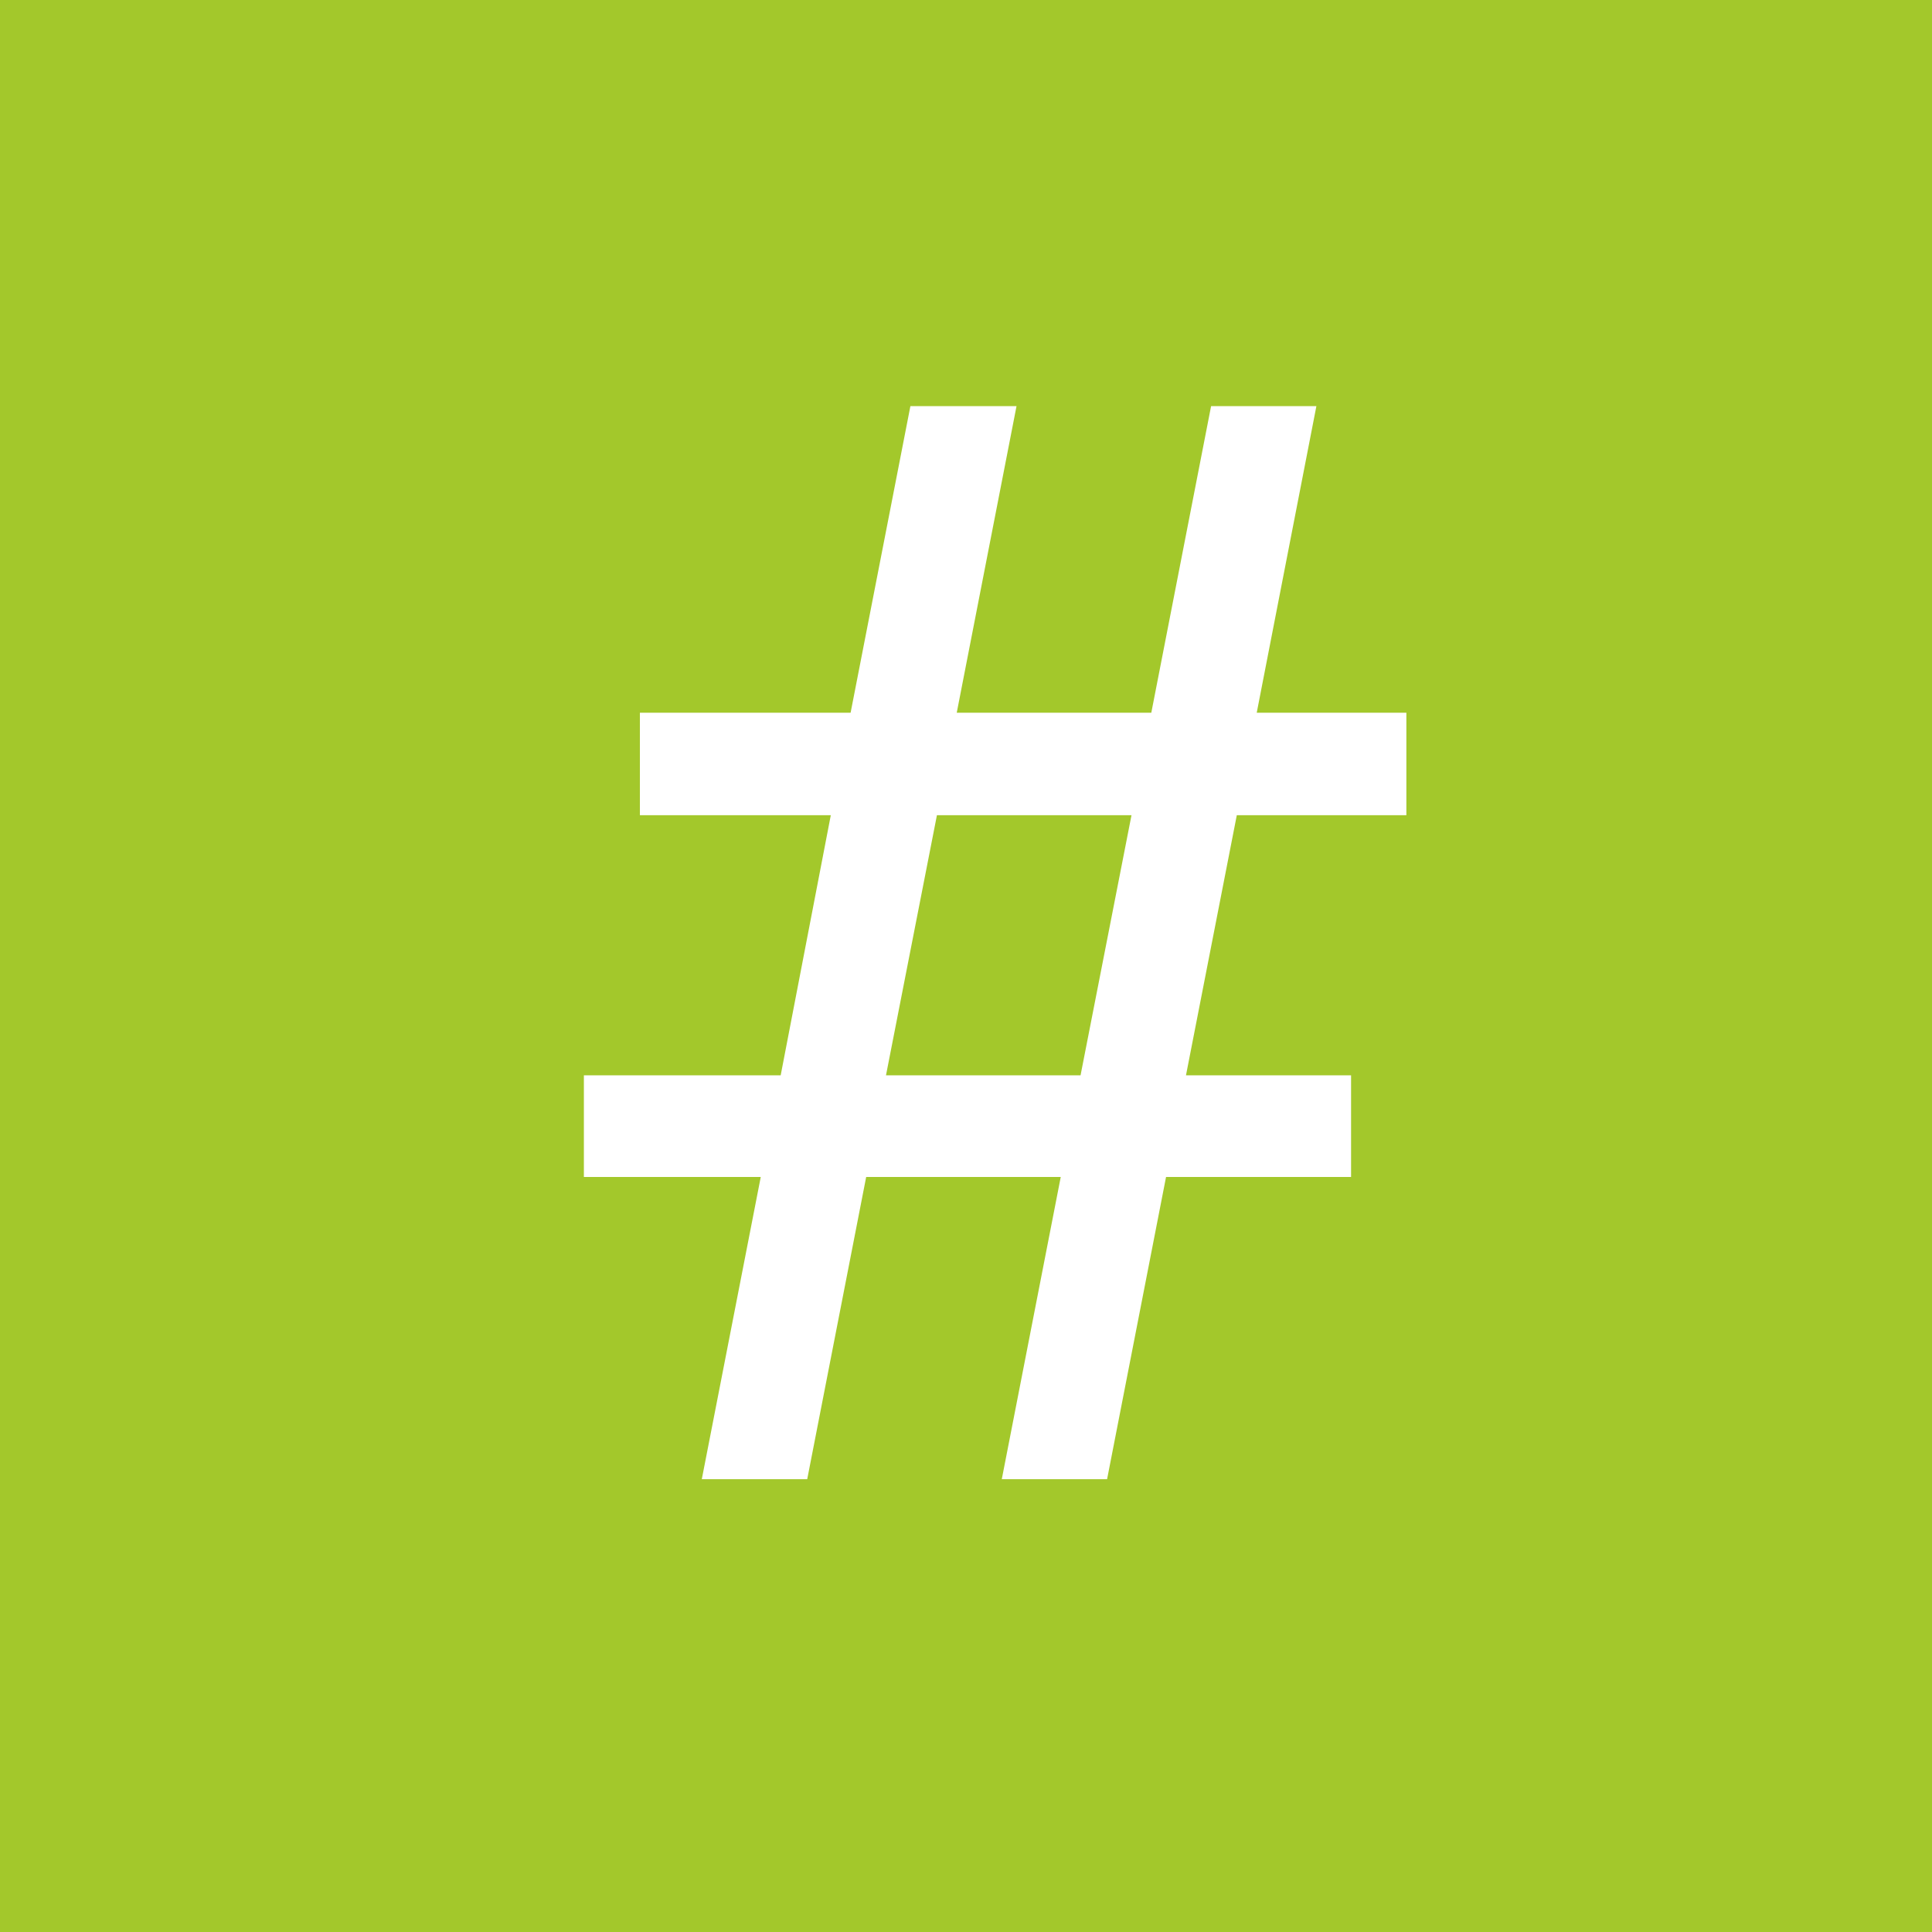
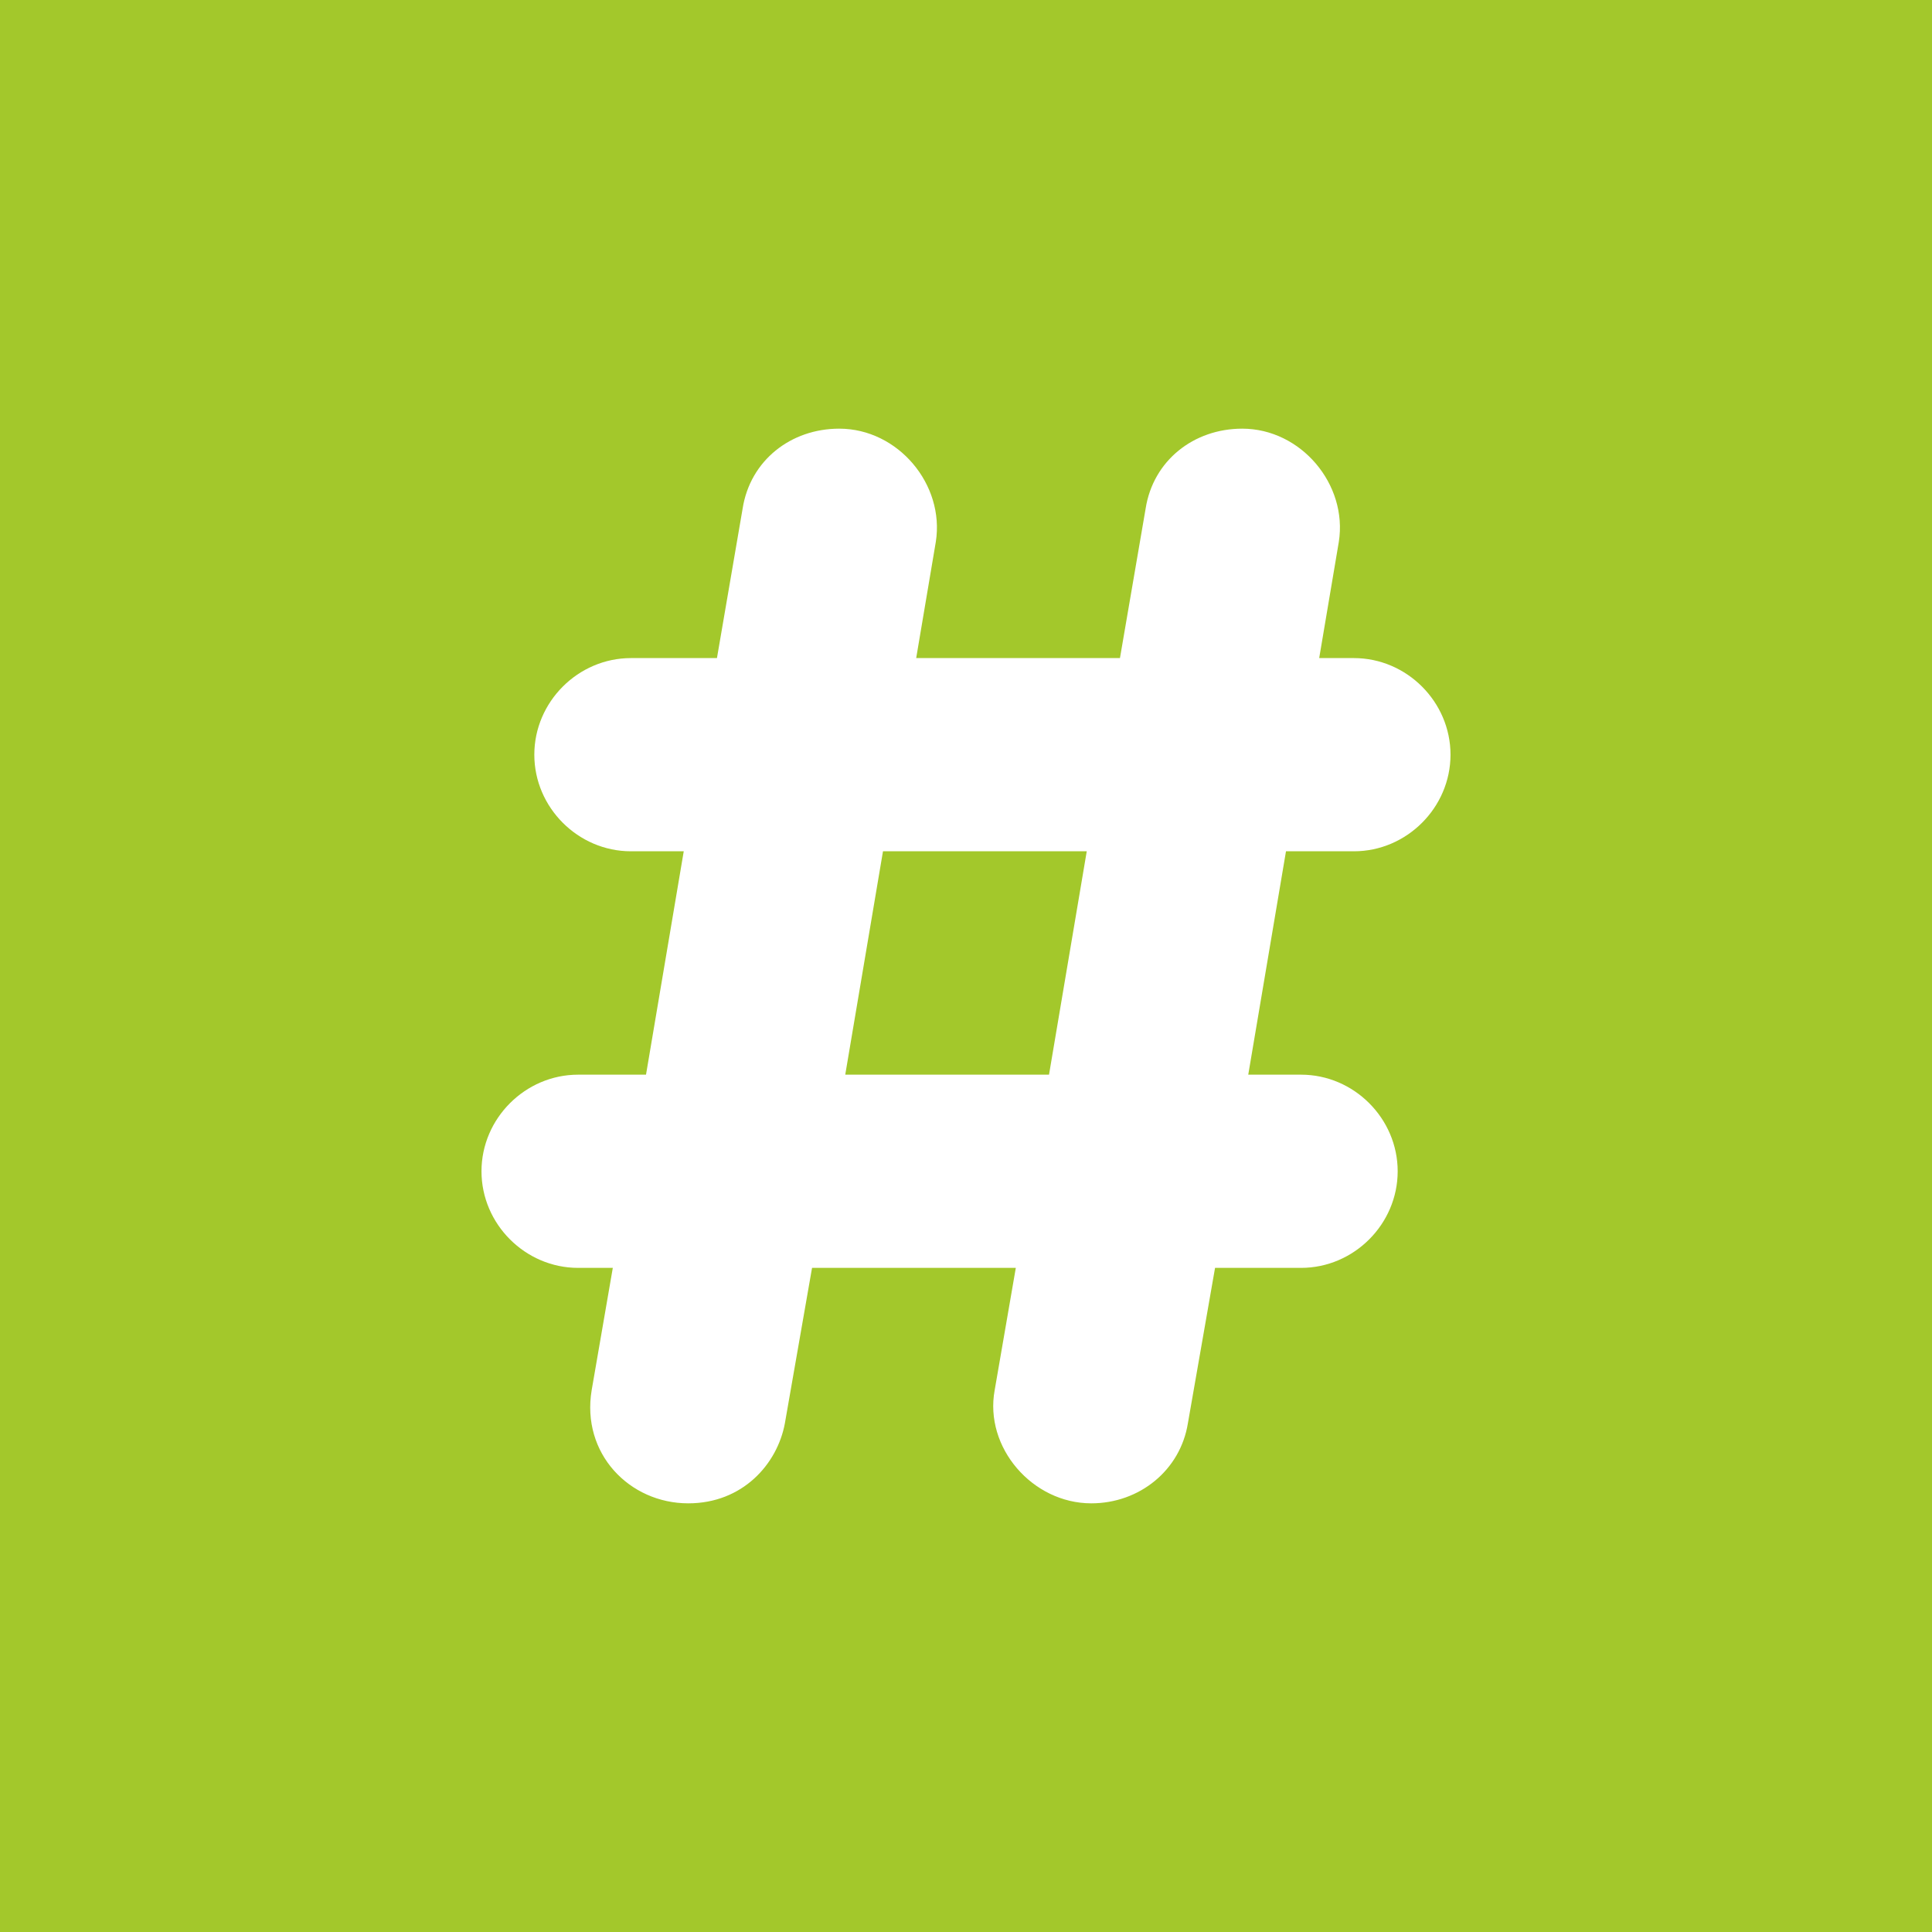
- <svg xmlns="http://www.w3.org/2000/svg" width="256px" height="256px" viewBox="0 0 256 256" version="1.1">
-   <defs />
-   <g id="Page-1" stroke="none" stroke-width="1" fill="none" fill-rule="evenodd">
-     <g id="Rectangle-1-+-#">
-       <rect id="Rectangle-1" fill="#A3C82B" x="0" y="0" width="256" height="256" />
-       <text id="#" font-family="Roboto" font-size="200" font-weight="normal" fill="#FFFFFF">
-         <tspan x="65.744" y="196">#</tspan>
-       </text>
-     </g>
+ <svg xmlns="http://www.w3.org/2000/svg" version="1.1" id="Layer_1" x="0px" y="0px" viewBox="0 0 256 256" style="enable-background:new 0 0 256 256;" xml:space="preserve">
+   <style type="text/css">
+ 	.st0{fill:#A3C82B;}
+ 	.st1{enable-background:new    ;}
+ 	.st2{fill:#FFFFFF;}
+ </style>
+   <rect id="Rectangle-1" x="0" class="st0" width="256" height="256">
+ </rect>
+   <g class="st1">
+     <path class="st2" d="M81.2,168h-4.6c-7,0-12.8-5.8-12.8-12.8c0-7,5.8-12.8,12.8-12.8h9l5-29.6h-7c-7,0-12.8-5.8-12.8-12.8   c0-7,5.8-12.8,12.8-12.8H95l3.4-19.8c1-6.4,6.4-10.6,12.8-10.6c7.8,0,14,7.4,12.8,15l-2.6,15.4h27l3.4-19.8   c1-6.4,6.4-10.6,12.8-10.6c7.8,0,14,7.4,12.8,15l-2.6,15.4h4.6c7,0,12.8,5.8,12.8,12.8c0,7-5.8,12.8-12.8,12.8h-9l-5,29.6h7   c7,0,12.8,5.8,12.8,12.8c0,7-5.8,12.8-12.8,12.8H161l-3.6,20.6c-1,6.2-6.4,10.6-12.8,10.6c-7.8,0-14.2-7.4-12.8-15l2.8-16.2h-27   l-3.6,20.6c-1,5.4-5.6,10.6-12.8,10.6c-7.8,0-14.2-6.6-12.8-15L81.2,168z M139,142.4l5-29.6h-27l-5,29.6H139z" />
  </g>
</svg>
